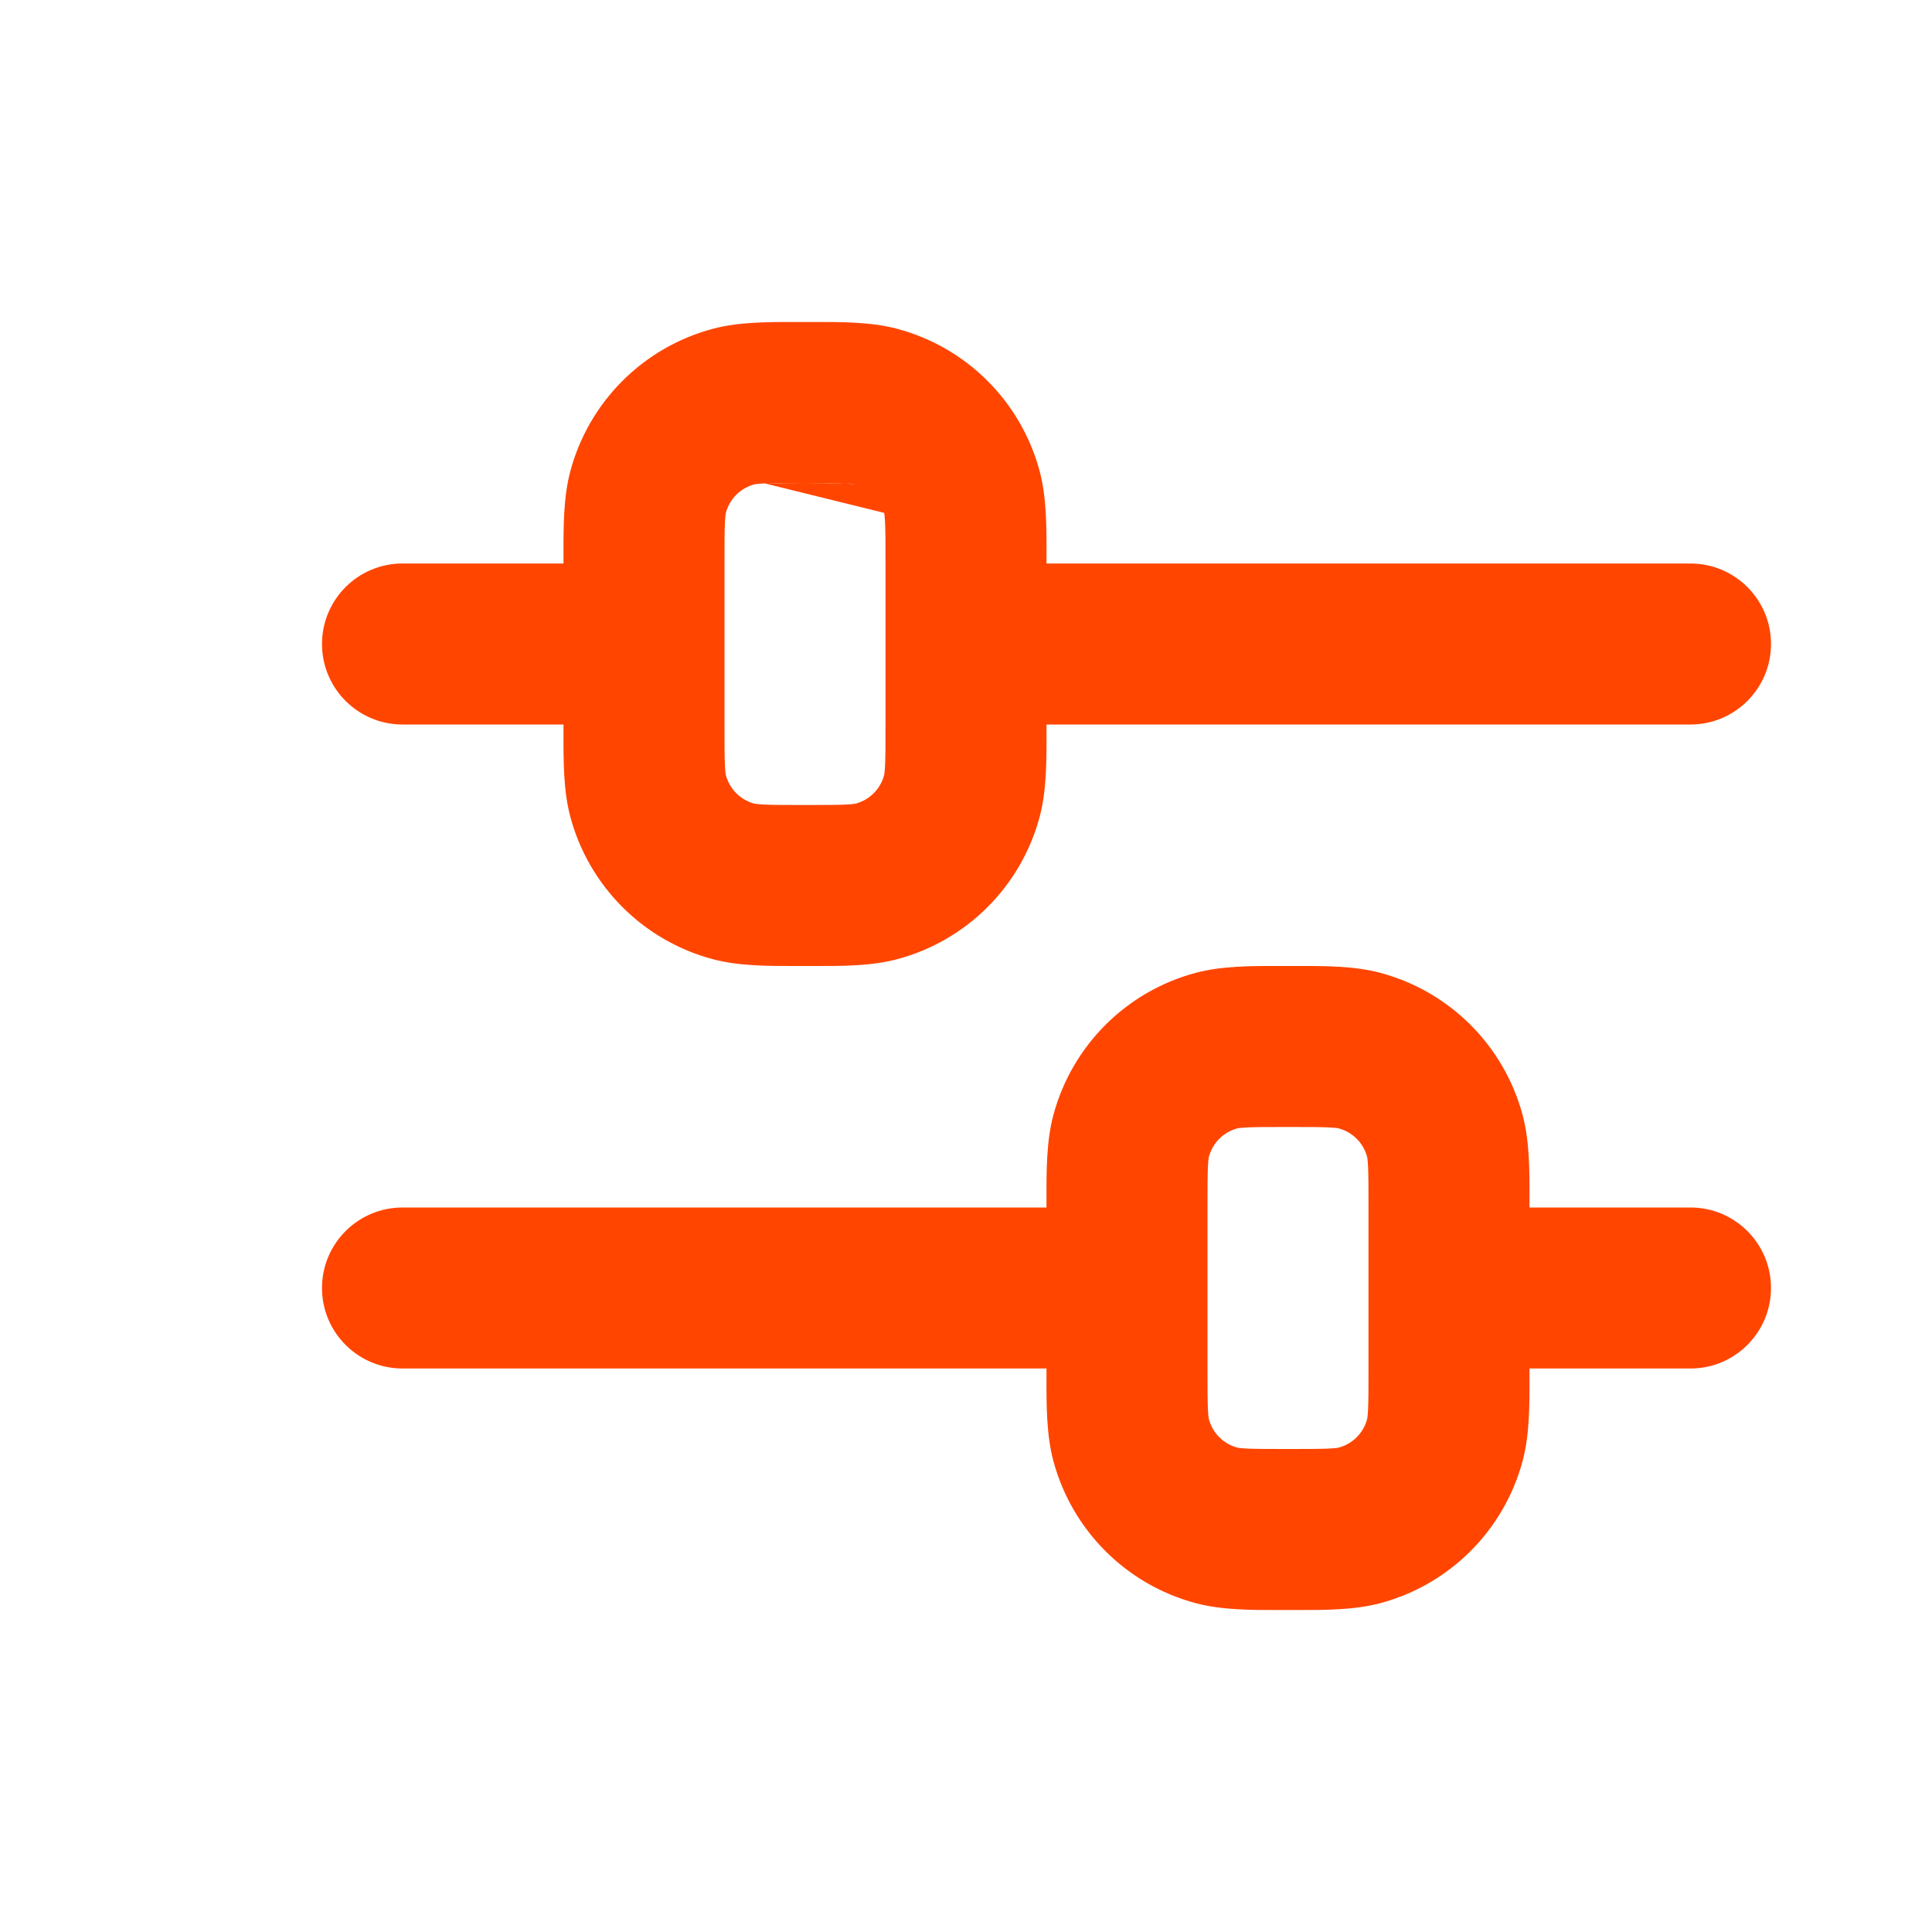
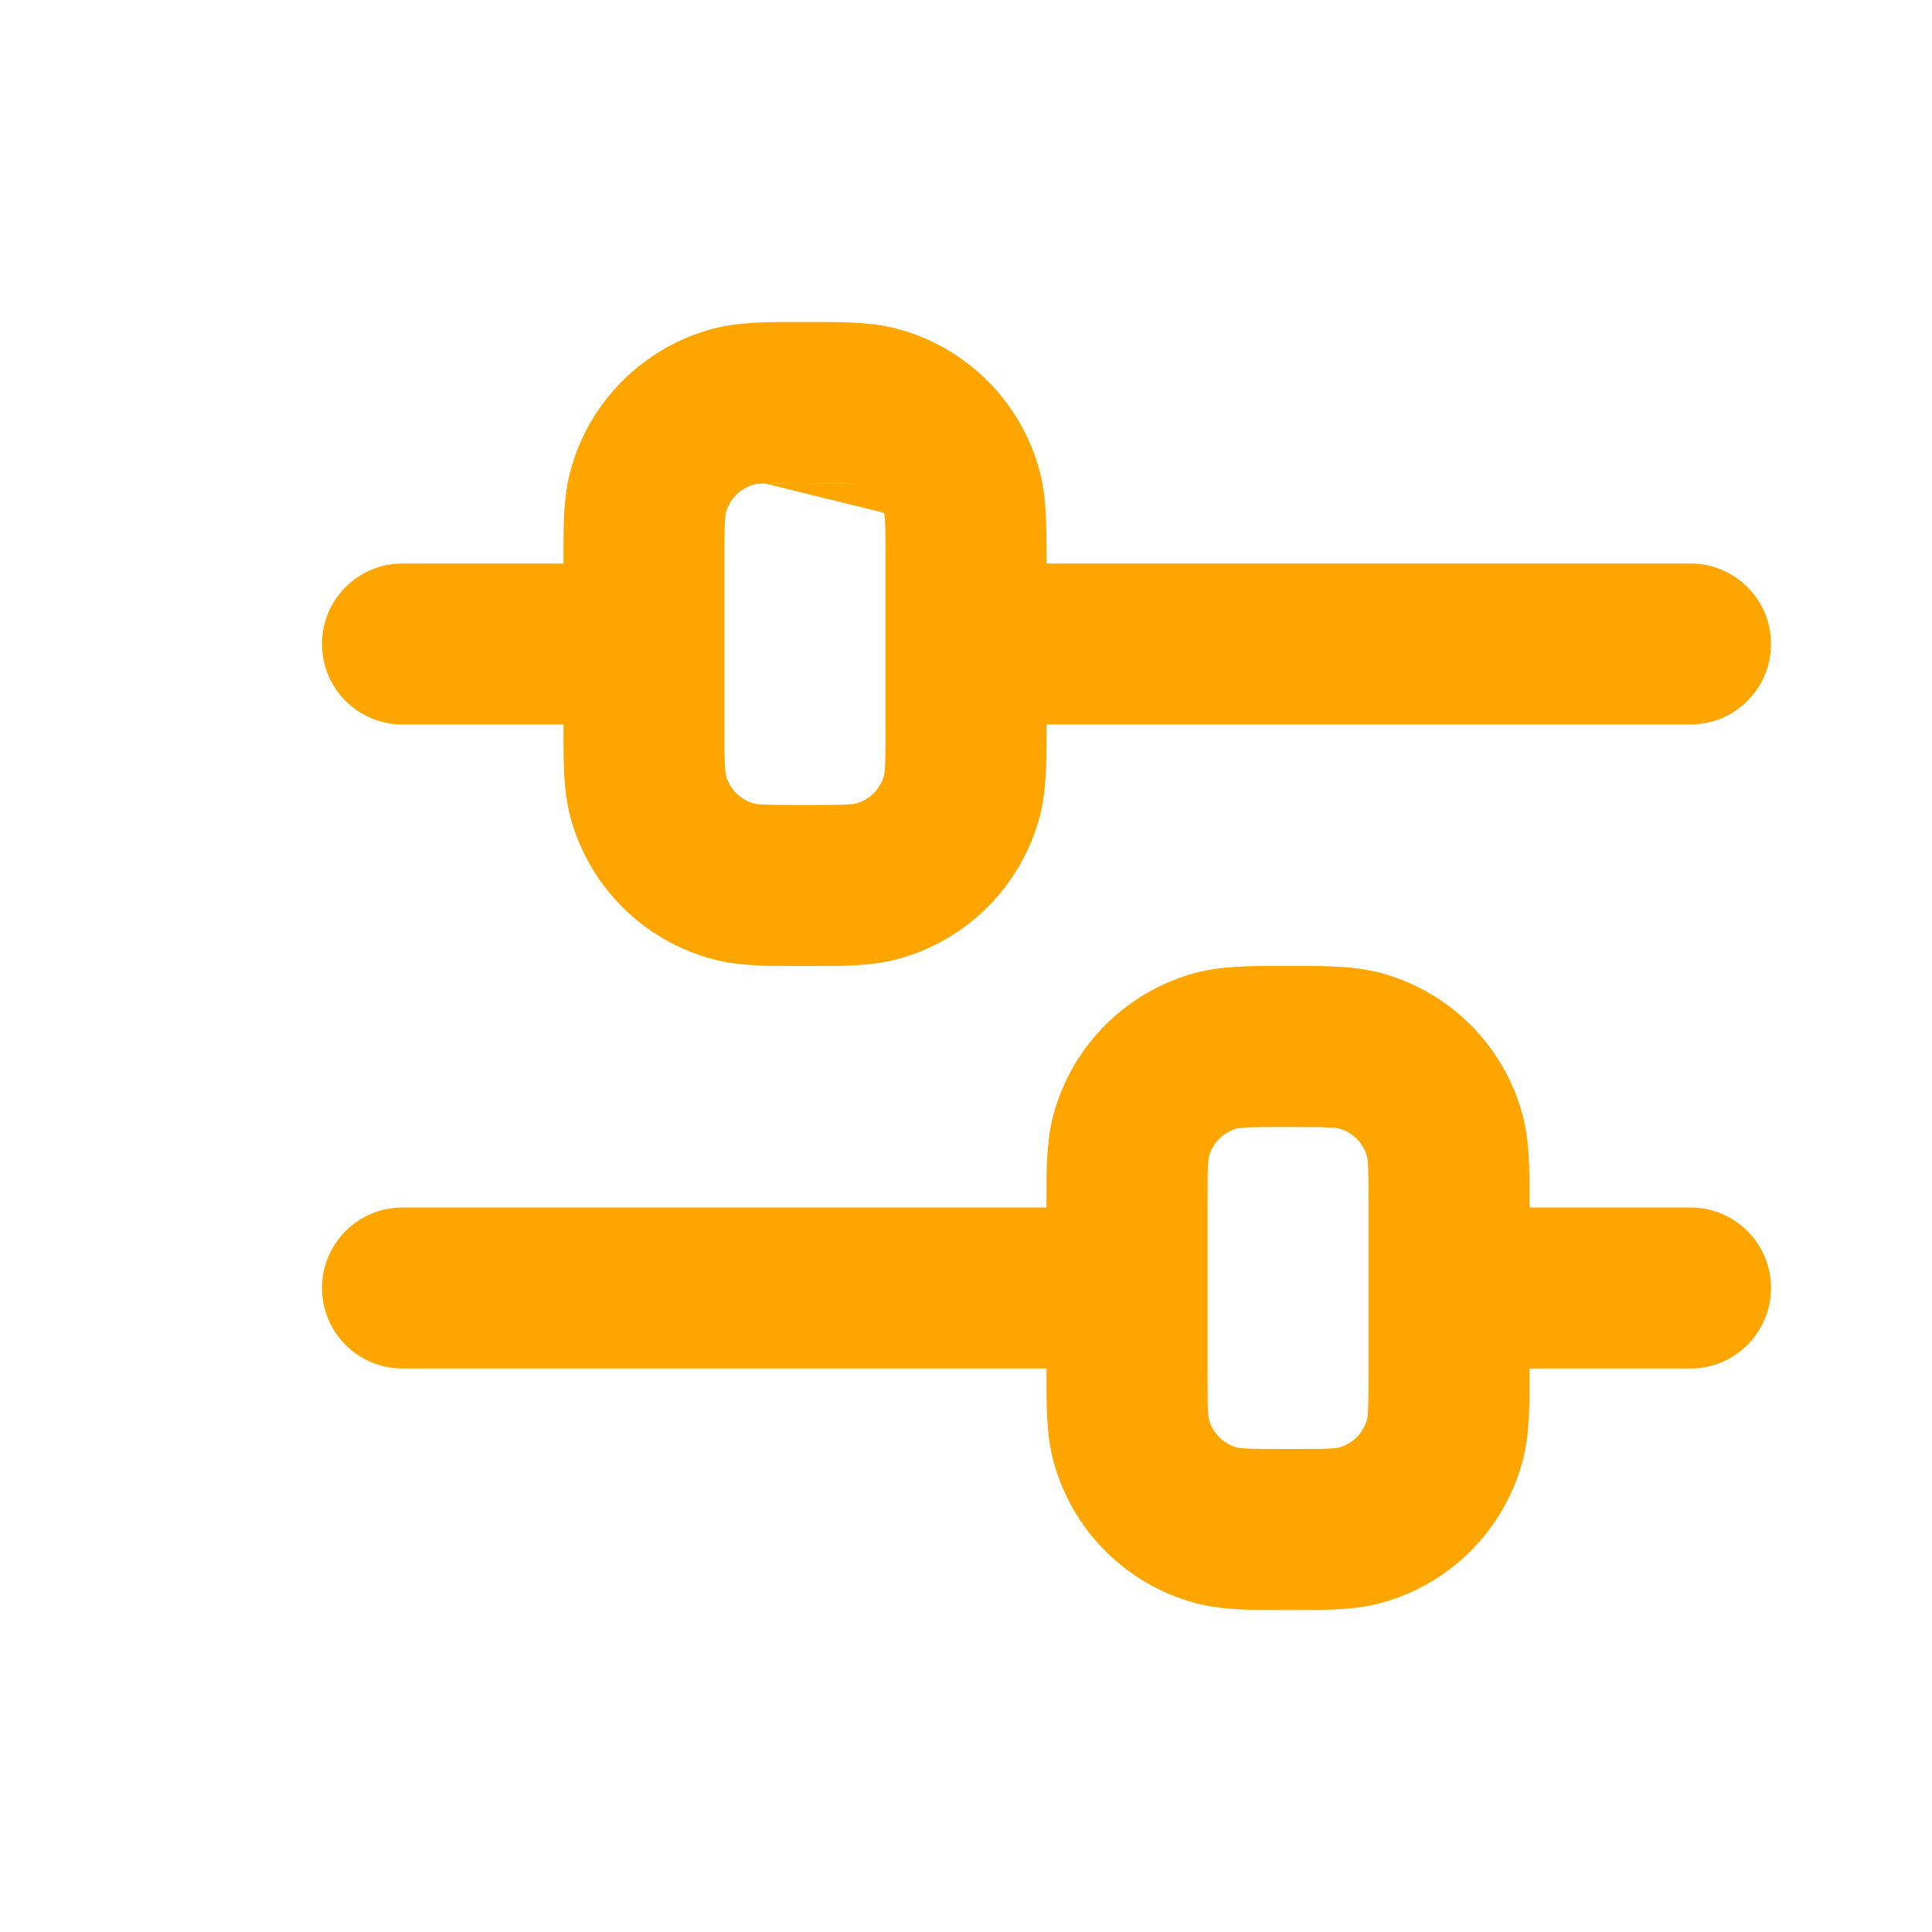
<svg xmlns="http://www.w3.org/2000/svg" width="800px" height="800px" viewBox="0 0 24 24" fill="none">
-   <path fill-rule="evenodd" clip-rule="evenodd" d="M9.907 4C9.938 4 9.969 4 10 4C10.031 4 10.062 4 10.093 4C10.462 3.999 10.824 3.999 11.147 4.085C12.01 4.316 12.684 4.99 12.915 5.853C13.001 6.176 13.001 6.538 13 6.907C13 6.938 13 6.969 13 7H21C21.552 7 22 7.448 22 8C22 8.552 21.552 9 21 9H13C13 9.031 13 9.062 13 9.093C13.001 9.462 13.001 9.824 12.915 10.147C12.684 11.01 12.01 11.684 11.147 11.915C10.824 12.001 10.462 12.001 10.093 12C10.062 12 10.031 12 10 12C9.969 12 9.938 12 9.907 12C9.538 12.001 9.176 12.001 8.853 11.915C7.99 11.684 7.316 11.01 7.085 10.147C6.999 9.824 6.999 9.462 7 9.093C7 9.062 7 9.031 7 9H5C4.448 9 4 8.552 4 8C4 7.448 4.448 7 5 7H7C7 6.969 7 6.938 7 6.907C6.999 6.538 6.999 6.176 7.085 5.853C7.316 4.99 7.99 4.316 8.853 4.085C9.176 3.999 9.538 3.999 9.907 4ZM9.499 6.005C9.392 6.01 9.367 6.018 9.371 6.017C9.198 6.063 9.063 6.198 9.017 6.371C9.016 6.374 9.01 6.405 9.005 6.499C9 6.611 9 6.758 9 7V9C9 9.242 9 9.389 9.005 9.501C9.01 9.608 9.018 9.633 9.017 9.629C9.063 9.802 9.198 9.937 9.371 9.983C9.367 9.982 9.392 9.99 9.499 9.995C9.611 10 9.758 10 10 10C10.242 10 10.389 10 10.501 9.995C10.608 9.99 10.633 9.982 10.629 9.983C10.802 9.937 10.937 9.802 10.983 9.629C10.982 9.633 10.99 9.608 10.995 9.501C11 9.389 11 9.242 11 9V7C11 6.758 11 6.611 10.995 6.499C10.99 6.392 10.982 6.367 10.983 6.371M9.499 6.005C9.611 6 9.758 6 10 6L9.499 6.005ZM10 6C10.242 6 10.389 6 10.501 6.005L10 6ZM10.501 6.005C10.595 6.01 10.626 6.016 10.629 6.017L10.501 6.005ZM10.63 6.017C10.63 6.017 10.63 6.017 10.629 6.017L10.63 6.017ZM15.907 12C15.938 12 15.969 12 16 12C16.031 12 16.062 12 16.093 12C16.462 11.999 16.824 11.999 17.147 12.085C18.01 12.316 18.684 12.99 18.915 13.853C19.001 14.176 19.001 14.538 19 14.907C19 14.938 19 14.969 19 15H21C21.552 15 22 15.448 22 16C22 16.552 21.552 17 21 17H19C19 17.031 19 17.062 19 17.093C19.001 17.462 19.001 17.824 18.915 18.147C18.684 19.01 18.01 19.684 17.147 19.915C16.824 20.001 16.462 20.001 16.093 20C16.062 20 16.031 20 16 20C15.969 20 15.938 20 15.907 20C15.538 20.001 15.176 20.001 14.853 19.915C13.99 19.684 13.316 19.01 13.085 18.147C12.999 17.824 12.999 17.462 13 17.093C13 17.062 13 17.031 13 17H5C4.448 17 4 16.552 4 16C4 15.448 4.448 15 5 15H13C13 14.969 13 14.938 13 14.907C12.999 14.538 12.999 14.176 13.085 13.853C13.316 12.99 13.99 12.316 14.853 12.085C15.176 11.999 15.538 11.999 15.907 12ZM15.499 14.005C15.392 14.01 15.367 14.018 15.371 14.017C15.198 14.063 15.063 14.198 15.017 14.371C15.018 14.367 15.01 14.392 15.005 14.499C15 14.611 15 14.758 15 15V17C15 17.242 15 17.389 15.005 17.501C15.01 17.608 15.018 17.633 15.017 17.629C15.063 17.802 15.198 17.937 15.371 17.983C15.367 17.982 15.392 17.99 15.499 17.995C15.611 18 15.758 18 16 18C16.242 18 16.389 18 16.501 17.995C16.608 17.99 16.633 17.982 16.629 17.983C16.802 17.937 16.937 17.802 16.983 17.629C16.982 17.633 16.99 17.608 16.995 17.501C17 17.389 17 17.242 17 17V15C17 14.758 17 14.611 16.995 14.499C16.99 14.392 16.982 14.367 16.983 14.371C16.937 14.198 16.802 14.063 16.629 14.017C16.633 14.018 16.608 14.01 16.501 14.005C16.389 14 16.242 14 16 14C15.758 14 15.611 14 15.499 14.005Z" fill="orangered" />
+   <path fill-rule="evenodd" clip-rule="evenodd" d="M9.907 4C9.938 4 9.969 4 10 4C10.031 4 10.062 4 10.093 4C10.462 3.999 10.824 3.999 11.147 4.085C12.01 4.316 12.684 4.99 12.915 5.853C13.001 6.176 13.001 6.538 13 6.907C13 6.938 13 6.969 13 7H21C21.552 7 22 7.448 22 8C22 8.552 21.552 9 21 9H13C13 9.031 13 9.062 13 9.093C13.001 9.462 13.001 9.824 12.915 10.147C12.684 11.01 12.01 11.684 11.147 11.915C10.824 12.001 10.462 12.001 10.093 12C10.062 12 10.031 12 10 12C9.969 12 9.938 12 9.907 12C9.538 12.001 9.176 12.001 8.853 11.915C7.99 11.684 7.316 11.01 7.085 10.147C6.999 9.824 6.999 9.462 7 9.093C7 9.062 7 9.031 7 9H5C4.448 9 4 8.552 4 8C4 7.448 4.448 7 5 7H7C7 6.969 7 6.938 7 6.907C6.999 6.538 6.999 6.176 7.085 5.853C7.316 4.99 7.99 4.316 8.853 4.085C9.176 3.999 9.538 3.999 9.907 4ZM9.499 6.005C9.392 6.01 9.367 6.018 9.371 6.017C9.198 6.063 9.063 6.198 9.017 6.371C9.016 6.374 9.01 6.405 9.005 6.499C9 6.611 9 6.758 9 7V9C9 9.242 9 9.389 9.005 9.501C9.01 9.608 9.018 9.633 9.017 9.629C9.063 9.802 9.198 9.937 9.371 9.983C9.367 9.982 9.392 9.99 9.499 9.995C9.611 10 9.758 10 10 10C10.242 10 10.389 10 10.501 9.995C10.608 9.99 10.633 9.982 10.629 9.983C10.802 9.937 10.937 9.802 10.983 9.629C10.982 9.633 10.99 9.608 10.995 9.501C11 9.389 11 9.242 11 9V7C11 6.758 11 6.611 10.995 6.499C10.99 6.392 10.982 6.367 10.983 6.371M9.499 6.005C9.611 6 9.758 6 10 6L9.499 6.005ZM10 6C10.242 6 10.389 6 10.501 6.005L10 6ZM10.501 6.005C10.595 6.01 10.626 6.016 10.629 6.017L10.501 6.005ZM10.63 6.017C10.63 6.017 10.63 6.017 10.629 6.017L10.63 6.017ZM15.907 12C15.938 12 15.969 12 16 12C16.031 12 16.062 12 16.093 12C16.462 11.999 16.824 11.999 17.147 12.085C18.01 12.316 18.684 12.99 18.915 13.853C19.001 14.176 19.001 14.538 19 14.907C19 14.938 19 14.969 19 15H21C21.552 15 22 15.448 22 16C22 16.552 21.552 17 21 17H19C19 17.031 19 17.062 19 17.093C19.001 17.462 19.001 17.824 18.915 18.147C18.684 19.01 18.01 19.684 17.147 19.915C16.824 20.001 16.462 20.001 16.093 20C16.062 20 16.031 20 16 20C15.969 20 15.938 20 15.907 20C15.538 20.001 15.176 20.001 14.853 19.915C13.99 19.684 13.316 19.01 13.085 18.147C12.999 17.824 12.999 17.462 13 17.093C13 17.062 13 17.031 13 17H5C4.448 17 4 16.552 4 16C4 15.448 4.448 15 5 15H13C13 14.969 13 14.938 13 14.907C12.999 14.538 12.999 14.176 13.085 13.853C13.316 12.99 13.99 12.316 14.853 12.085C15.176 11.999 15.538 11.999 15.907 12ZM15.499 14.005C15.392 14.01 15.367 14.018 15.371 14.017C15.198 14.063 15.063 14.198 15.017 14.371C15.018 14.367 15.01 14.392 15.005 14.499C15 14.611 15 14.758 15 15V17C15 17.242 15 17.389 15.005 17.501C15.01 17.608 15.018 17.633 15.017 17.629C15.063 17.802 15.198 17.937 15.371 17.983C15.367 17.982 15.392 17.99 15.499 17.995C15.611 18 15.758 18 16 18C16.242 18 16.389 18 16.501 17.995C16.608 17.99 16.633 17.982 16.629 17.983C16.802 17.937 16.937 17.802 16.983 17.629C16.982 17.633 16.99 17.608 16.995 17.501C17 17.389 17 17.242 17 17V15C17 14.758 17 14.611 16.995 14.499C16.99 14.392 16.982 14.367 16.983 14.371C16.937 14.198 16.802 14.063 16.629 14.017C16.633 14.018 16.608 14.01 16.501 14.005C16.389 14 16.242 14 16 14C15.758 14 15.611 14 15.499 14.005Z" fill="#FFA500" />
</svg>
